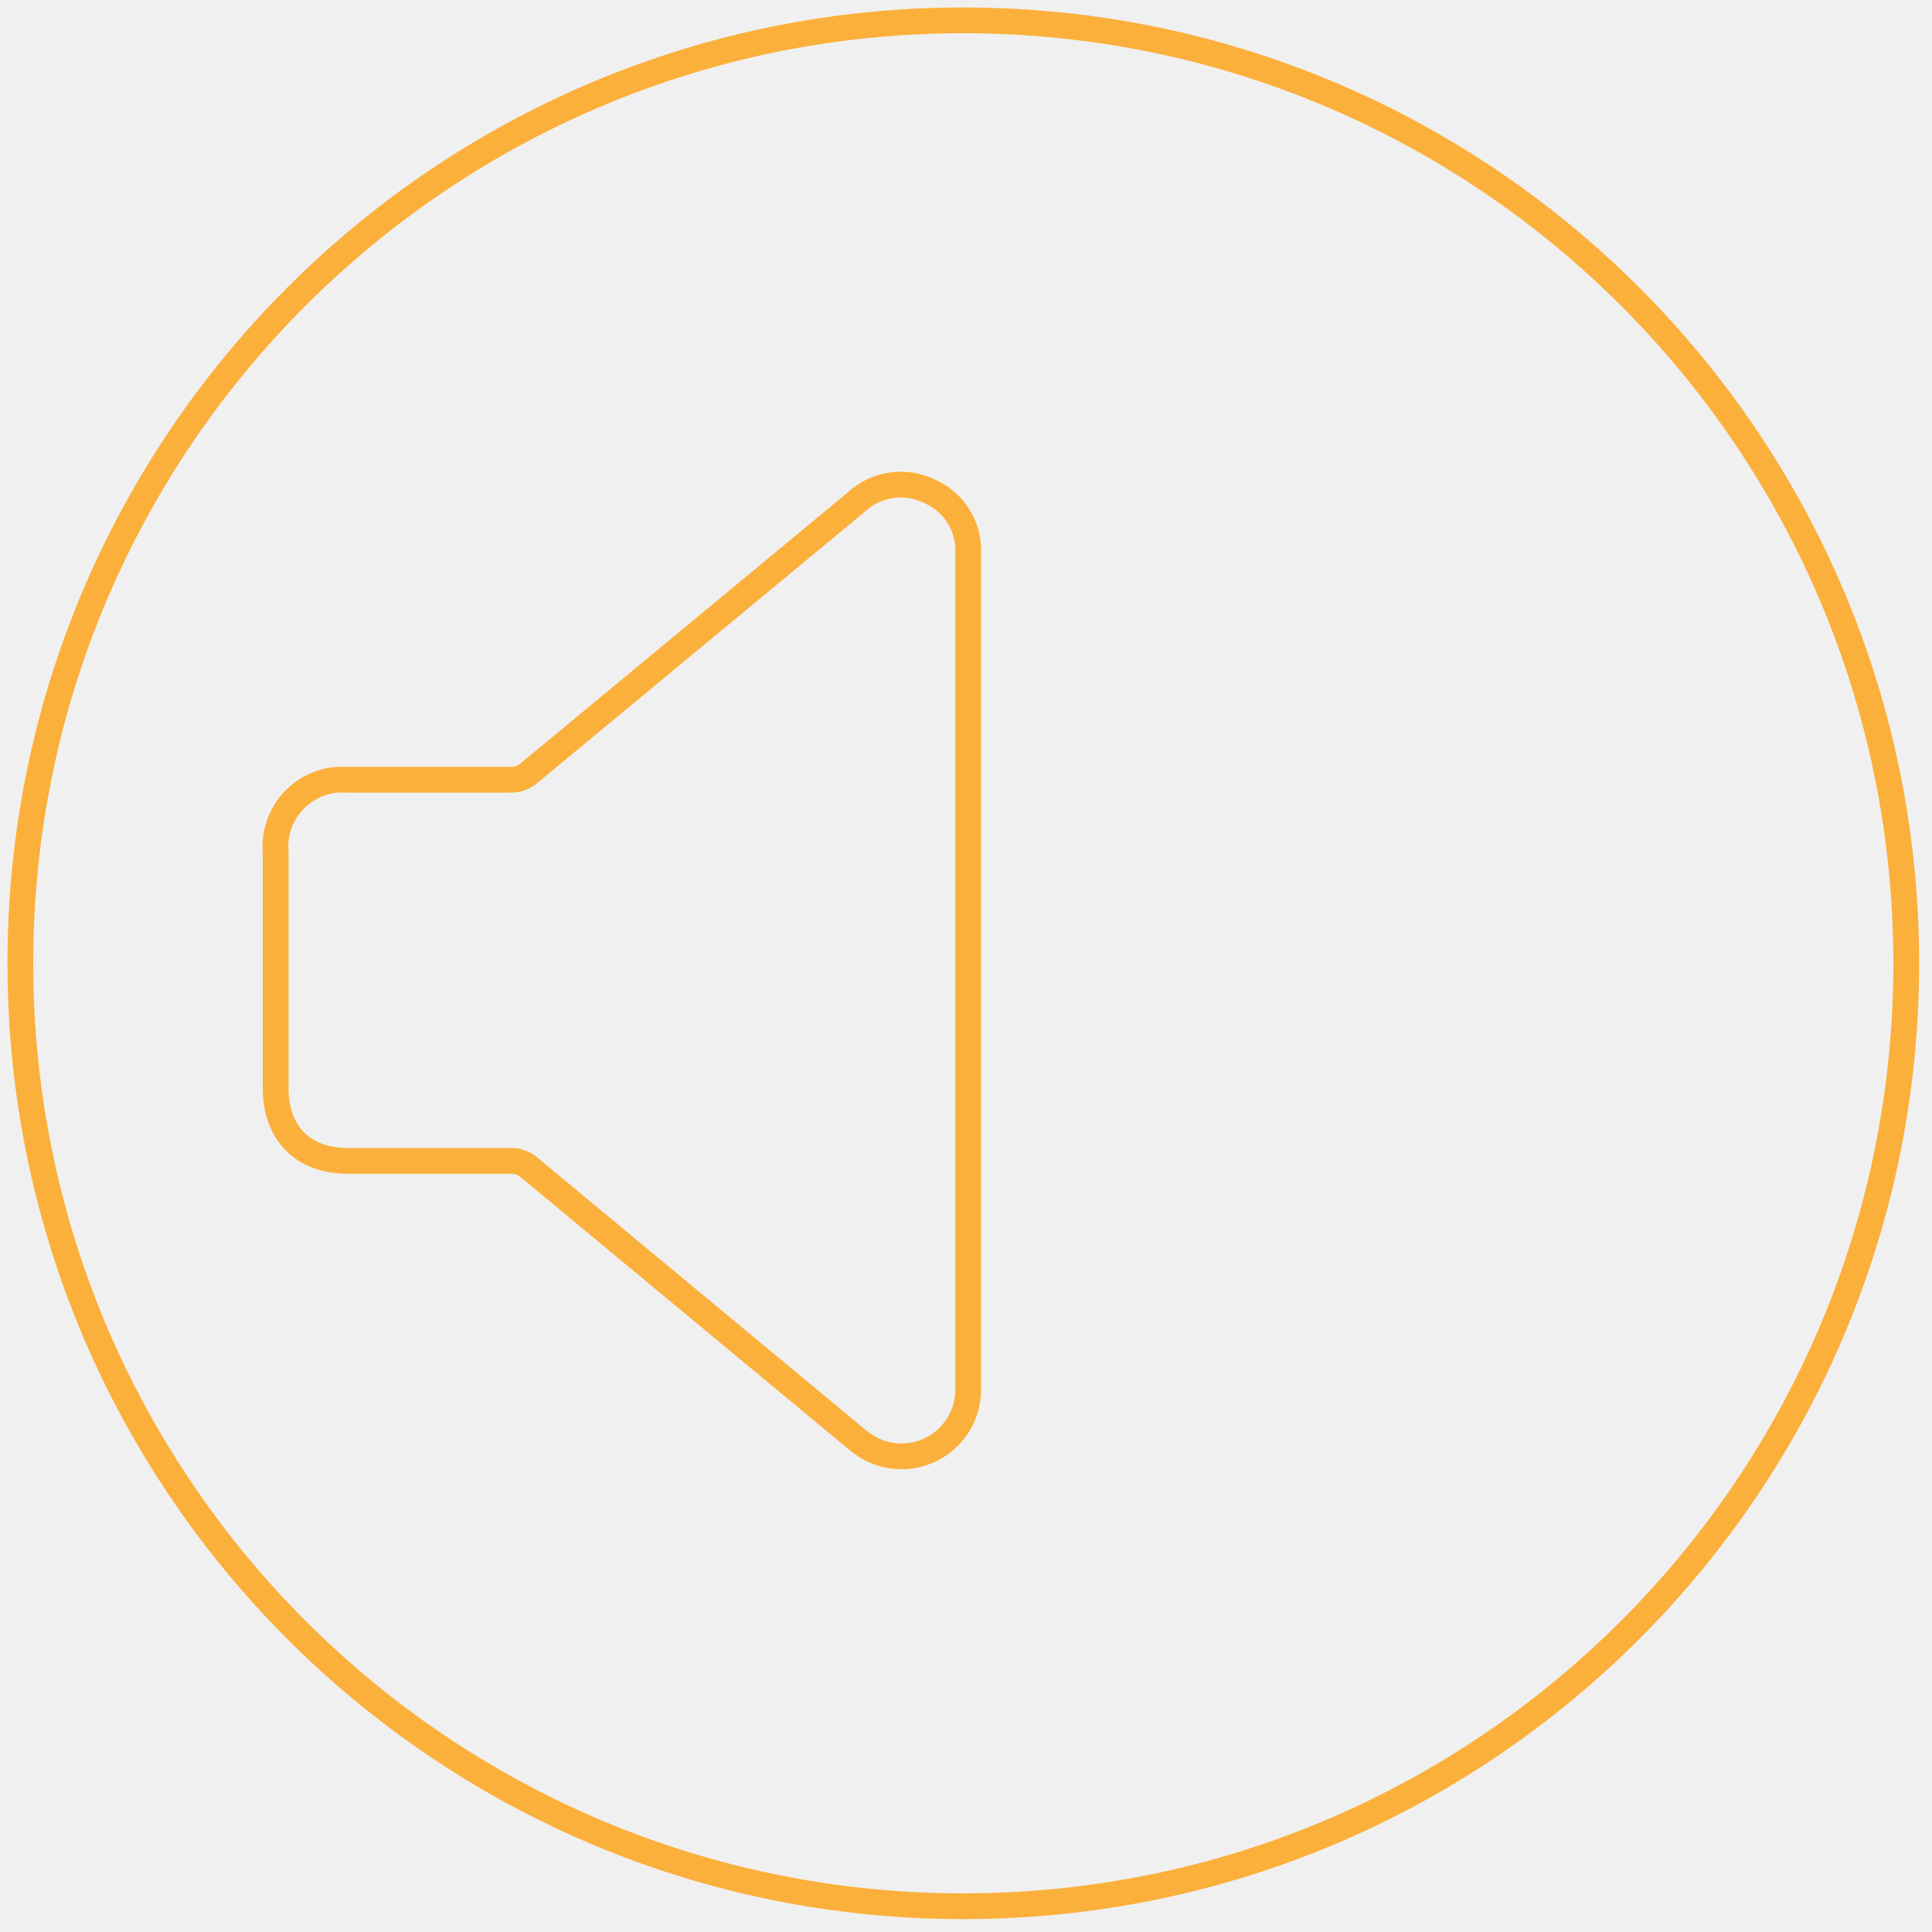
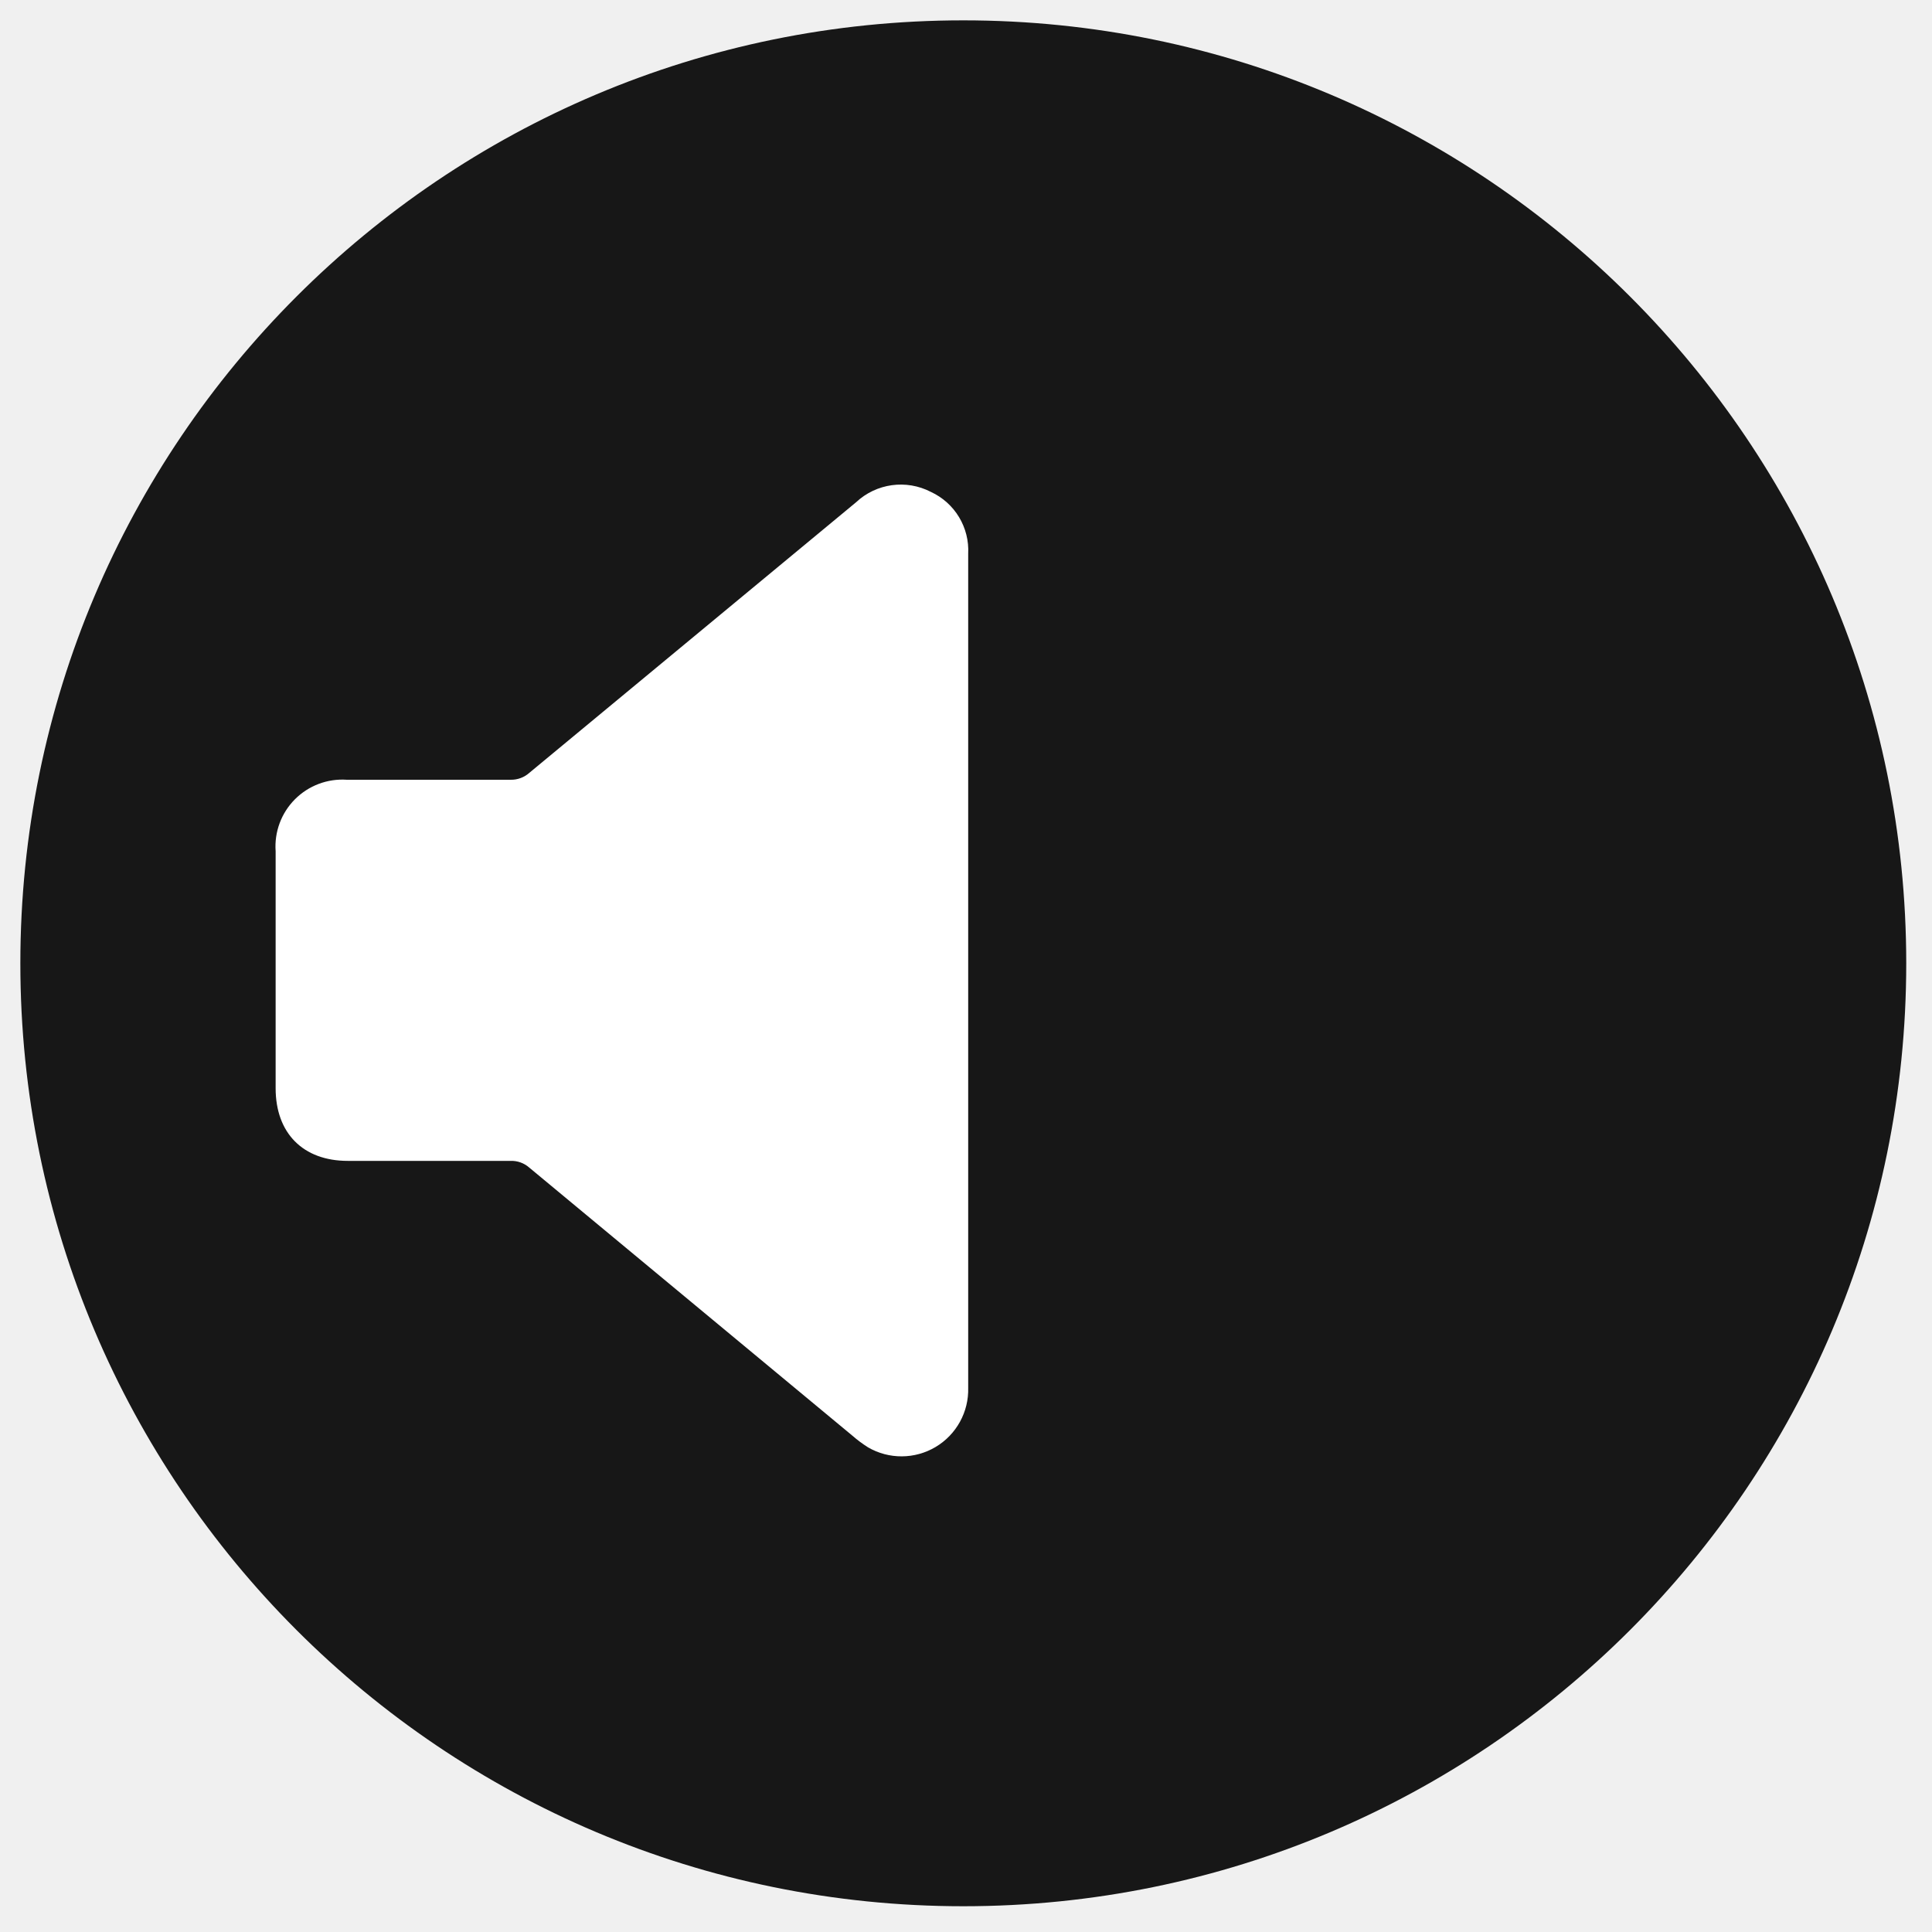
<svg xmlns="http://www.w3.org/2000/svg" id="Layer_1" data-name="Layer 1" viewBox="0 0 150 150">
  <defs>
-     <style>.cls-1{fill:none;stroke:#fbb03b;stroke-miterlimit:10;stroke-width:2px;}</style>
+     <style>.cls-1{fill:#171717;}.cls-2{fill:#fff;}</style>
  </defs>
  <circle class="cls-1" cx="74.79" cy="74.79" r="73.21" />
  <g id="cBAgWT">
-     <path class="cls-1" d="M75.17,75.39q0,16.19,0,32.35a5.18,5.18,0,0,1-7.78,4.63,10.1,10.1,0,0,1-1.23-.92q-12.54-10.4-25.07-20.8a2.09,2.09,0,0,0-1.46-.52q-6.32,0-12.63,0c-3.47,0-5.6-2.15-5.6-5.64q0-9.19,0-18.4a5.19,5.19,0,0,1,5.53-5.55q6.36,0,12.71,0A2.11,2.11,0,0,0,41.1,60L66.46,39a5.08,5.08,0,0,1,5.81-.81A5,5,0,0,1,75.17,43V75.39Z" />
+     <path class="cls-2" d="M75.17,75.39q0,16.19,0,32.35a5.18,5.18,0,0,1-7.78,4.63,10.1,10.1,0,0,1-1.23-.92q-12.54-10.4-25.07-20.8a2.09,2.09,0,0,0-1.46-.52q-6.32,0-12.63,0c-3.47,0-5.6-2.15-5.6-5.64q0-9.19,0-18.4a5.19,5.19,0,0,1,5.53-5.55q6.36,0,12.71,0A2.11,2.11,0,0,0,41.1,60L66.46,39a5.08,5.08,0,0,1,5.81-.81A5,5,0,0,1,75.17,43V75.39Z" />
  </g>
</svg>
